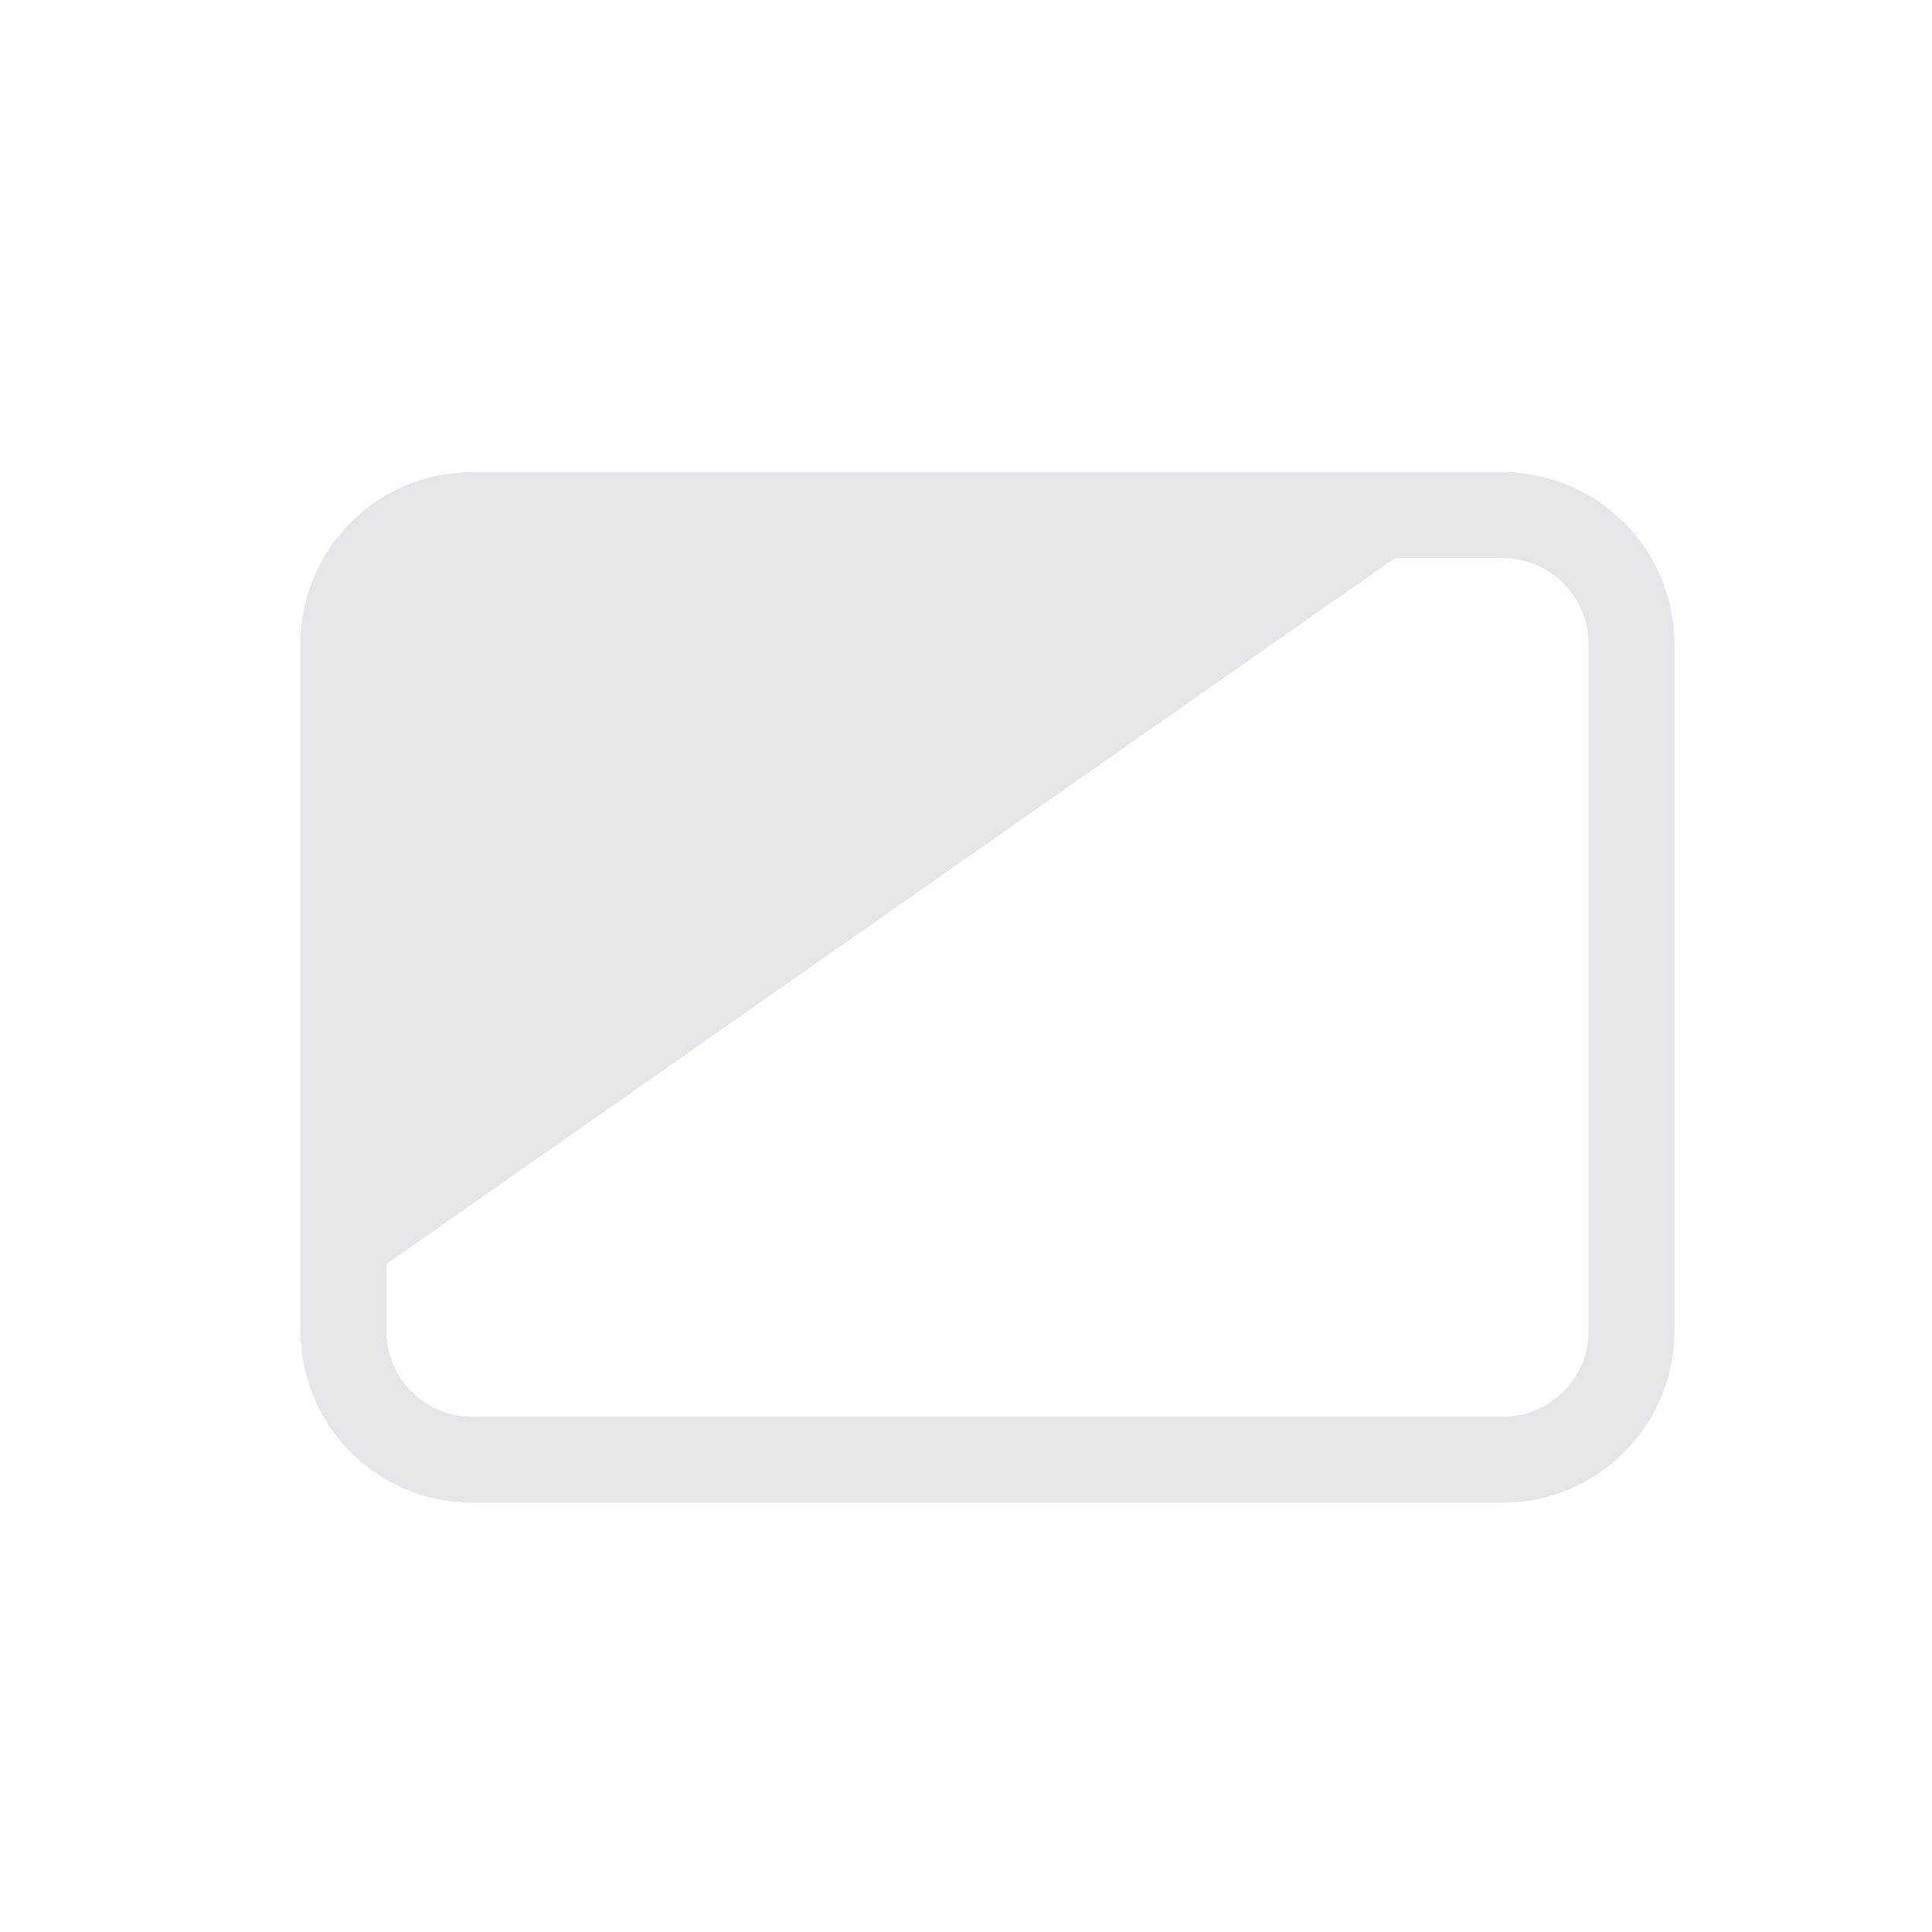
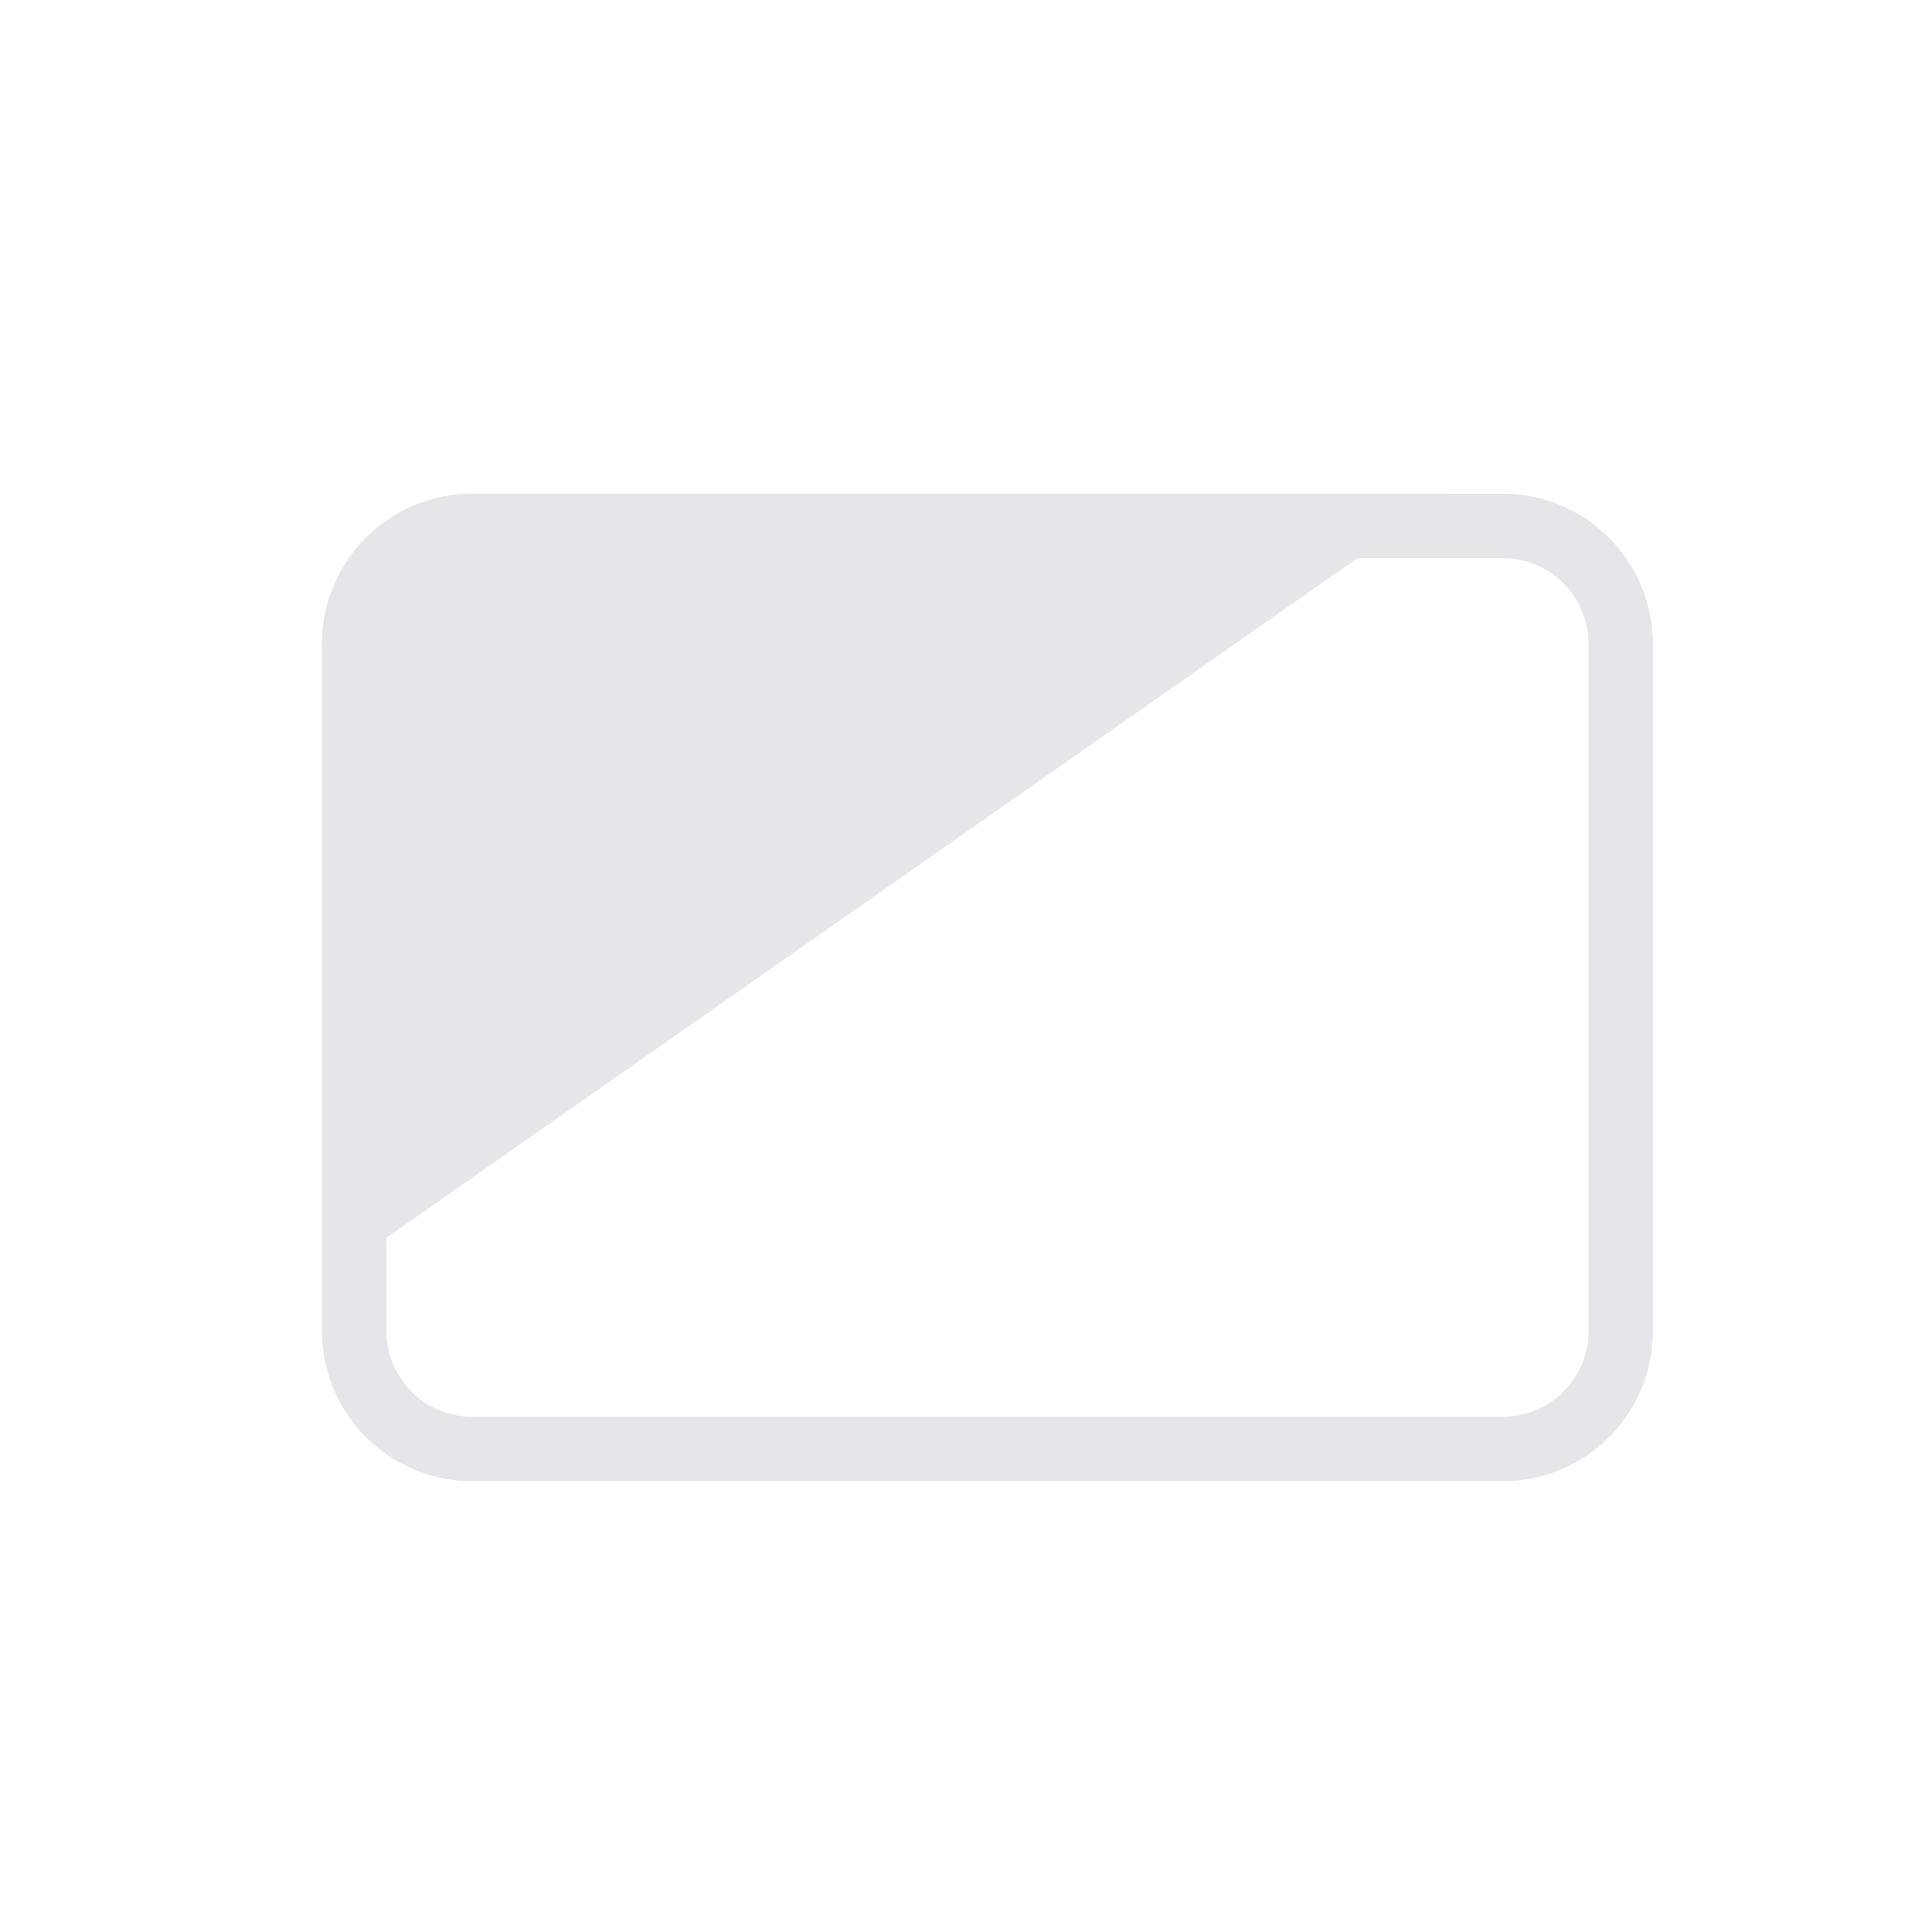
<svg xmlns="http://www.w3.org/2000/svg" width="45px" height="45px" viewBox="0 0 45 45" version="1.1">
  <g id="tabicon/-invitation" stroke="none" stroke-width="1" fill="none" fill-rule="evenodd">
-     <path d="M35,12 C35.828,12 36.578,12.336 37.121,12.879 C37.664,13.422 38,14.172 38,15 L38,15 L38,31 C38,31.828 37.664,32.578 37.121,33.121 C36.578,33.664 35.828,34 35,34 L35,34 L11,34 C10.172,34 9.422,33.664 8.879,33.121 C8.336,32.578 8,31.828 8,31 L8,31 L8,15 C8,14.172 8.336,13.422 8.879,12.879 C9.422,12.336 10.172,12 11,12 L11,12 Z" id="Rectangle" stroke="#E5E5EA" stroke-width="2" />
-     <path d="M32.172,12 L8,28.921 L8,15 C8,14.172 8.336,13.422 8.879,12.879 C9.422,12.336 10.172,12 11,12 L11,12 L32.172,12 Z" id="Rectangle" stroke="#E5E5EA" stroke-width="2" fill="#E5E5EA" />
+     <path d="M35,12.25 C35.759,12.25 36.447,12.558 36.945,13.055 C37.442,13.553 37.75,14.241 37.75,15 L37.75,15 L37.75,31 C37.75,31.759 37.442,32.447 36.945,32.945 C36.447,33.442 35.759,33.75 35,33.75 L35,33.75 L11,33.75 C10.241,33.75 9.553,33.442 9.055,32.945 C8.558,32.447 8.25,31.759 8.25,31 L8.25,31 L8.25,15 C8.25,14.241 8.558,13.553 9.055,13.055 C9.553,12.558 10.241,12.25 11,12.25 L11,12.25 Z" id="Rectangle" stroke="#E5E5EA" stroke-width="1.5" />
+     <path d="M31.379,12.25 L8.25,28.44 L8.25,15 C8.25,14.241 8.558,13.553 9.055,13.055 C9.553,12.558 10.241,12.25 11,12.25 L11,12.25 L31.379,12.25 Z" id="Rectangle" stroke="#E5E5EA" stroke-width="1.5" fill="#E5E5EA" />
  </g>
</svg>
